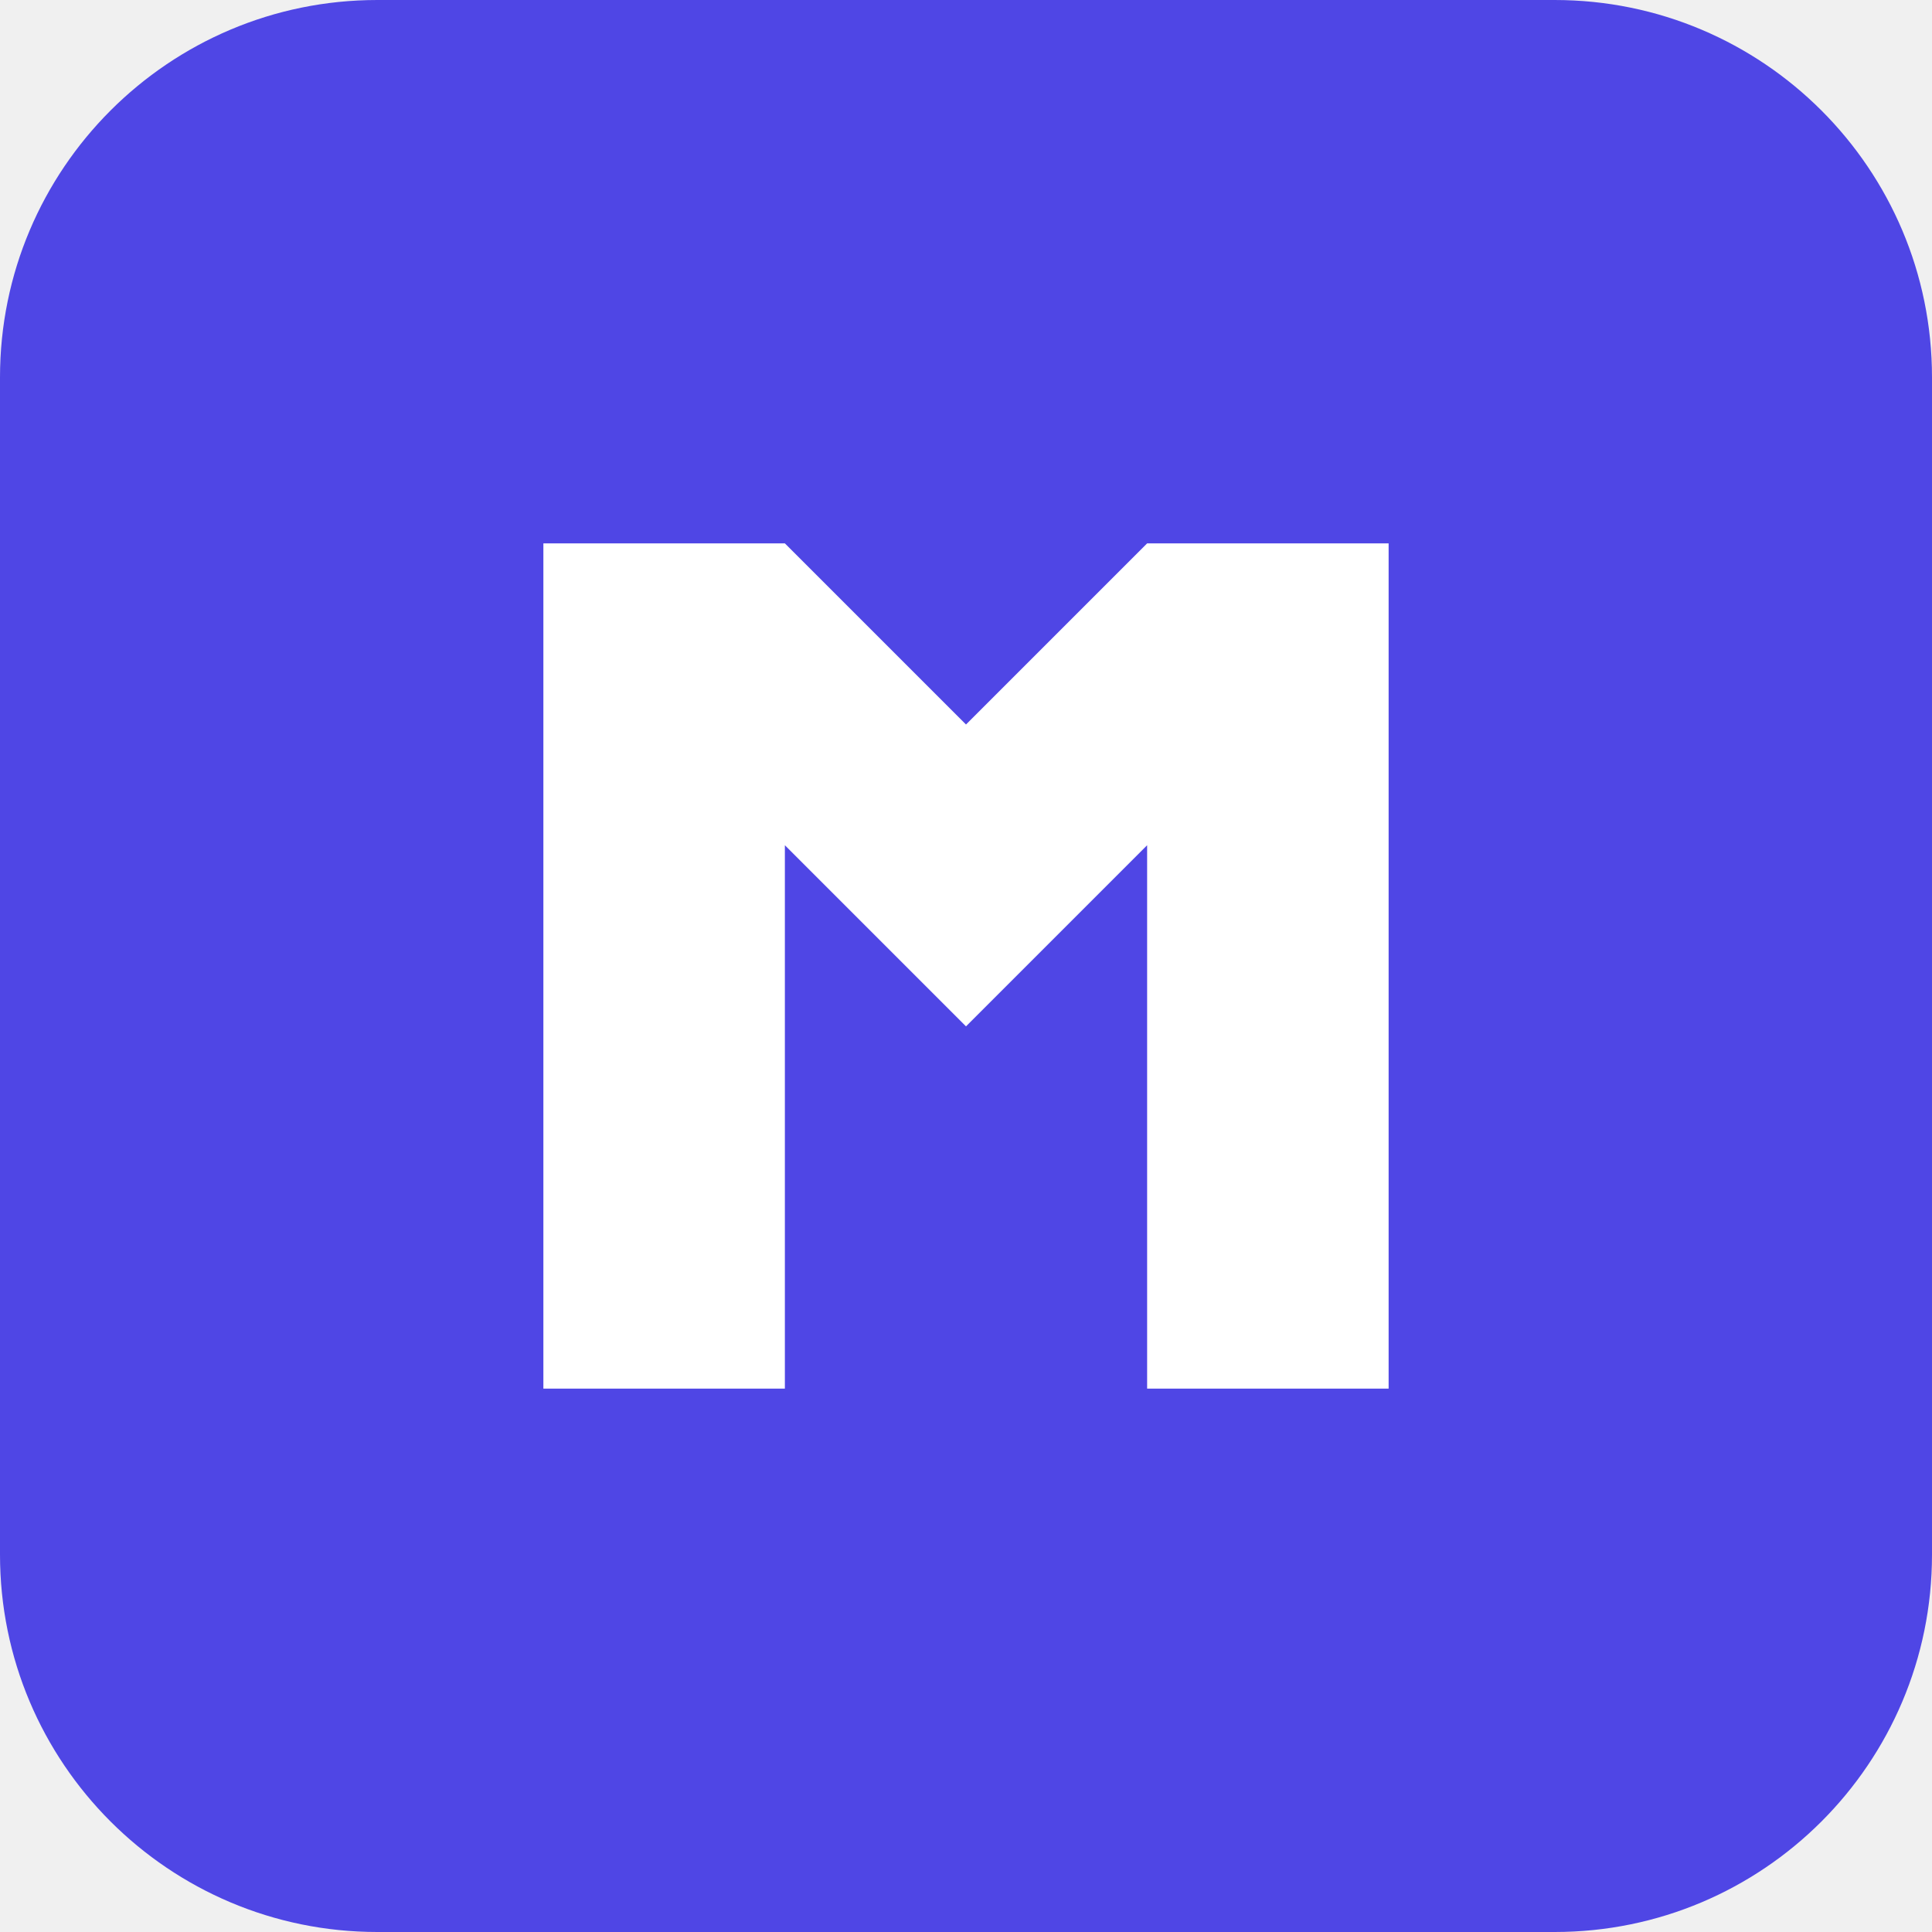
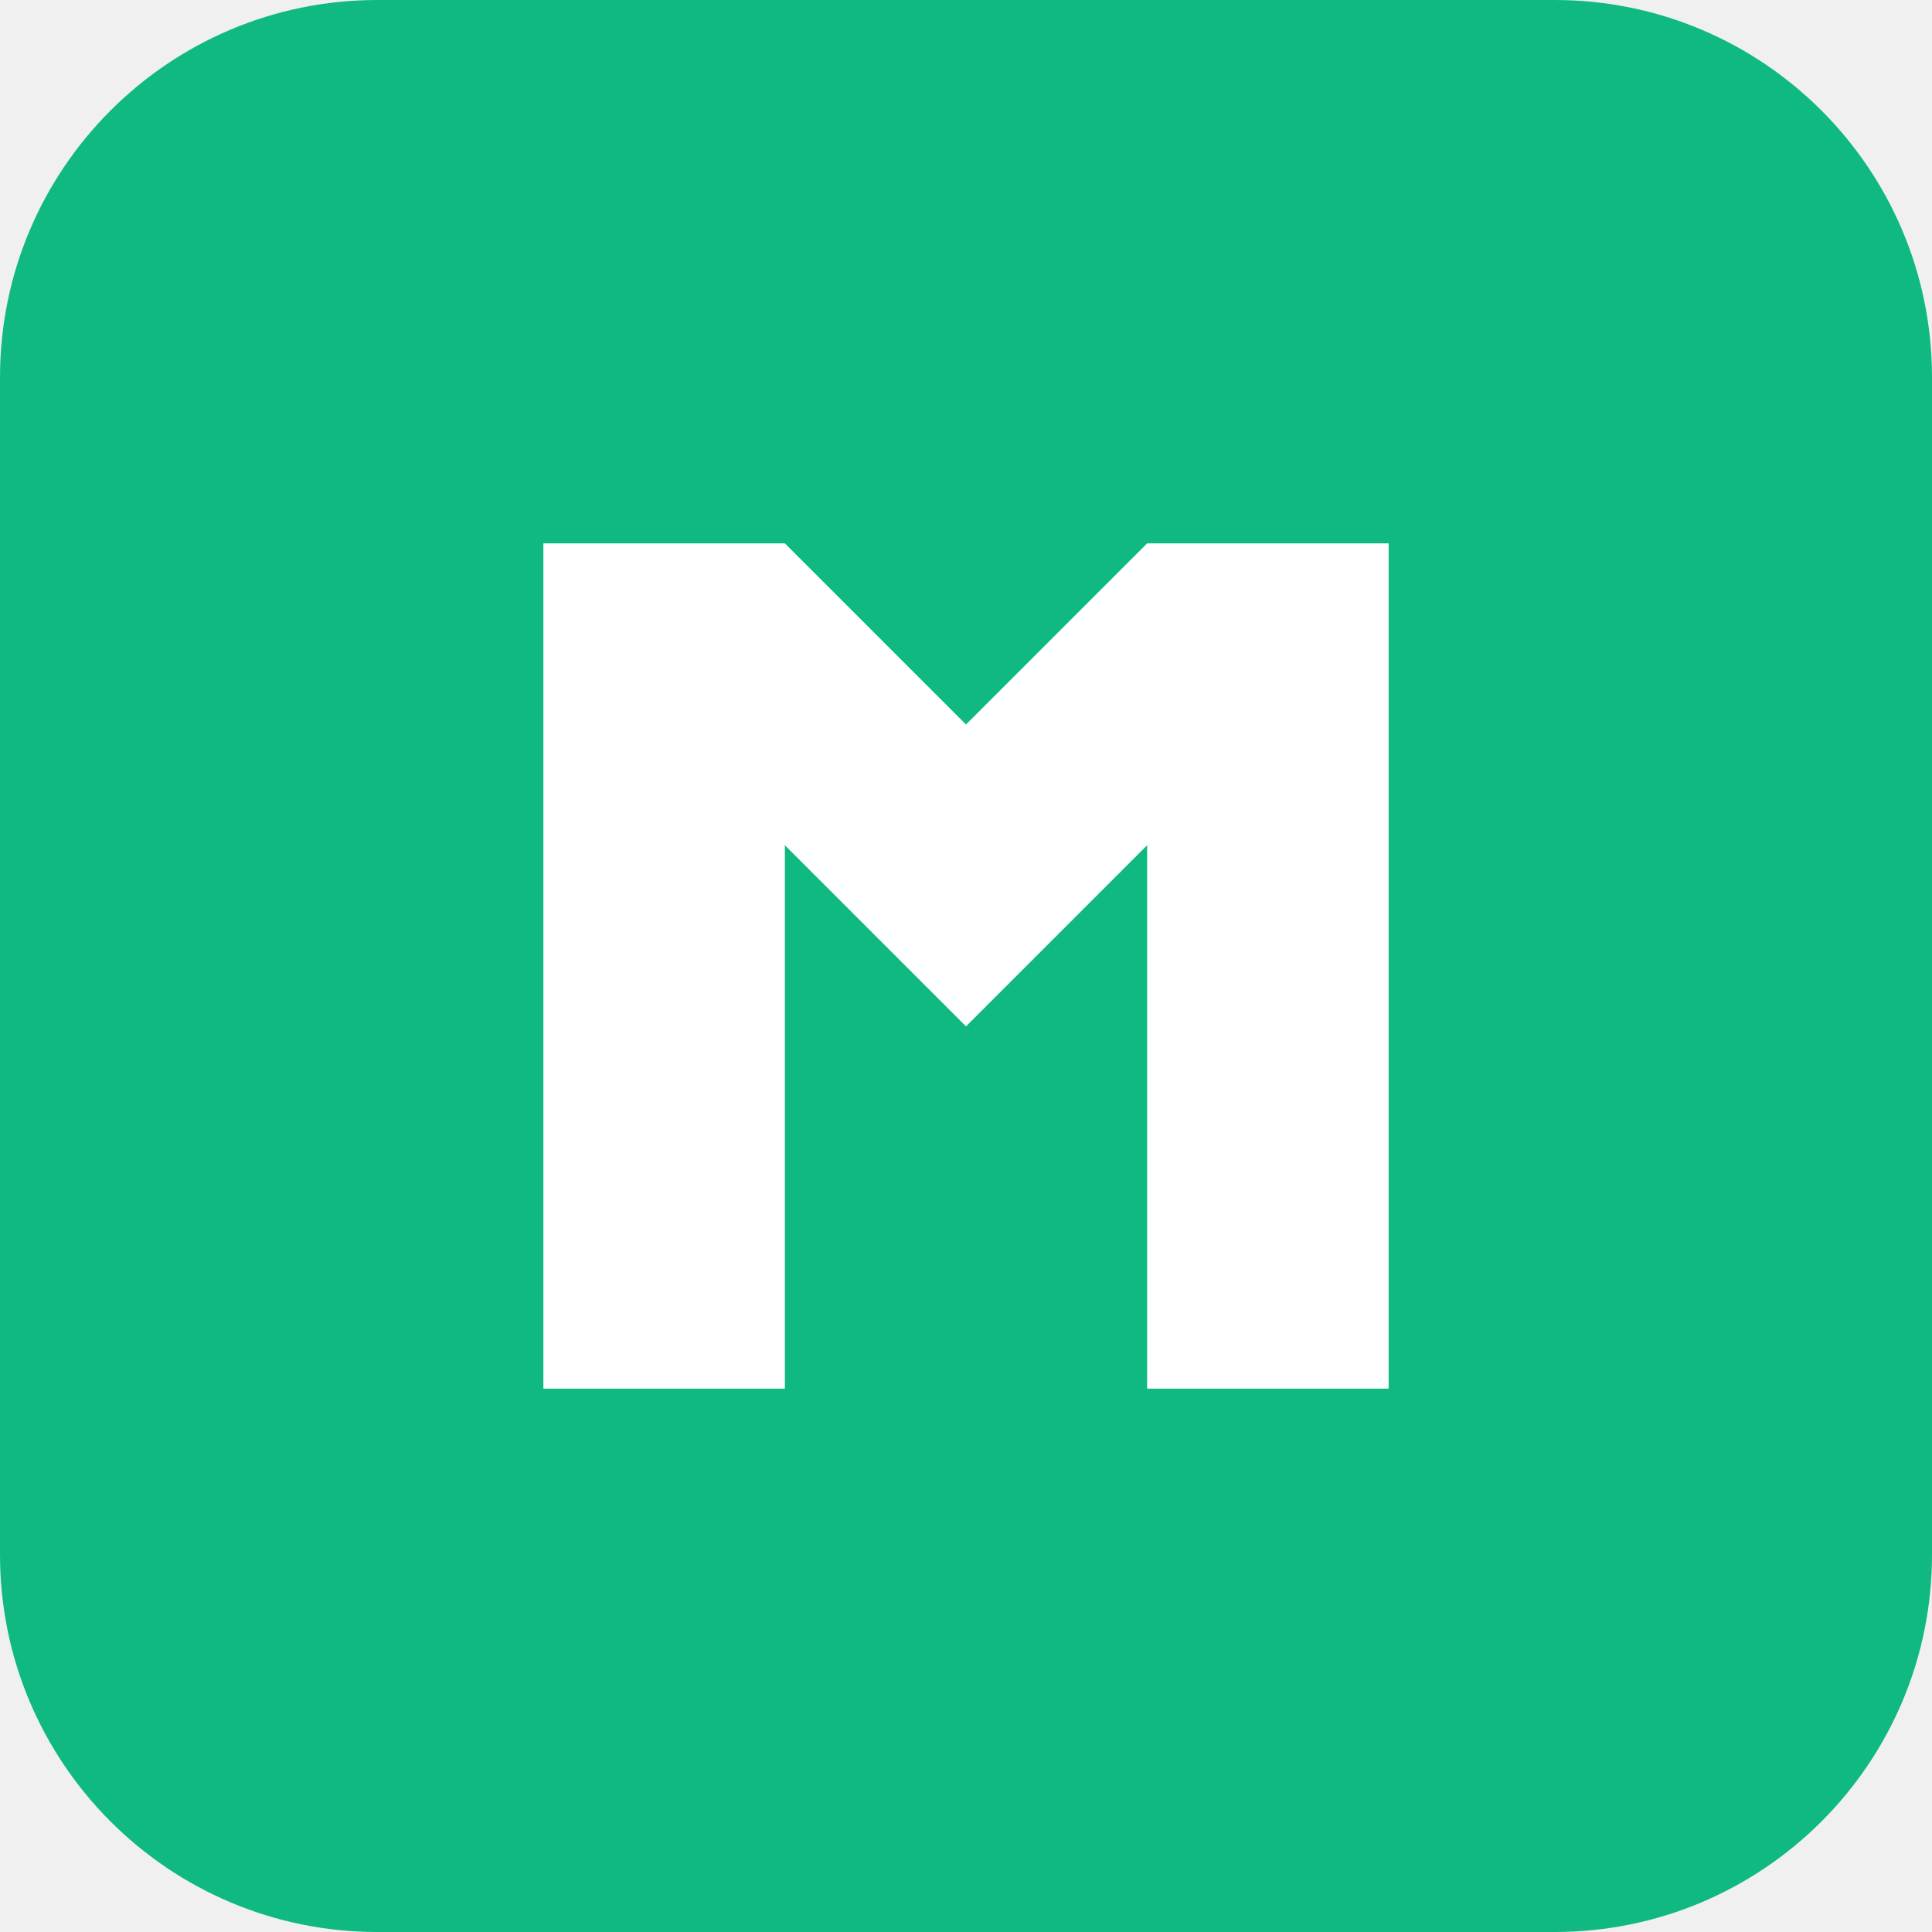
<svg xmlns="http://www.w3.org/2000/svg" viewBox="0 0 512 512">
-   <rect width="512" height="512" rx="100" fill="#4f46e5" />
+   <rect width="512" height="512" rx="100" fill="#10B981" />
  <path d="M144 144v224h64V224l48 48 48-48v144h64V144h-64l-48 48-48-48z" fill="white" />
</svg>
